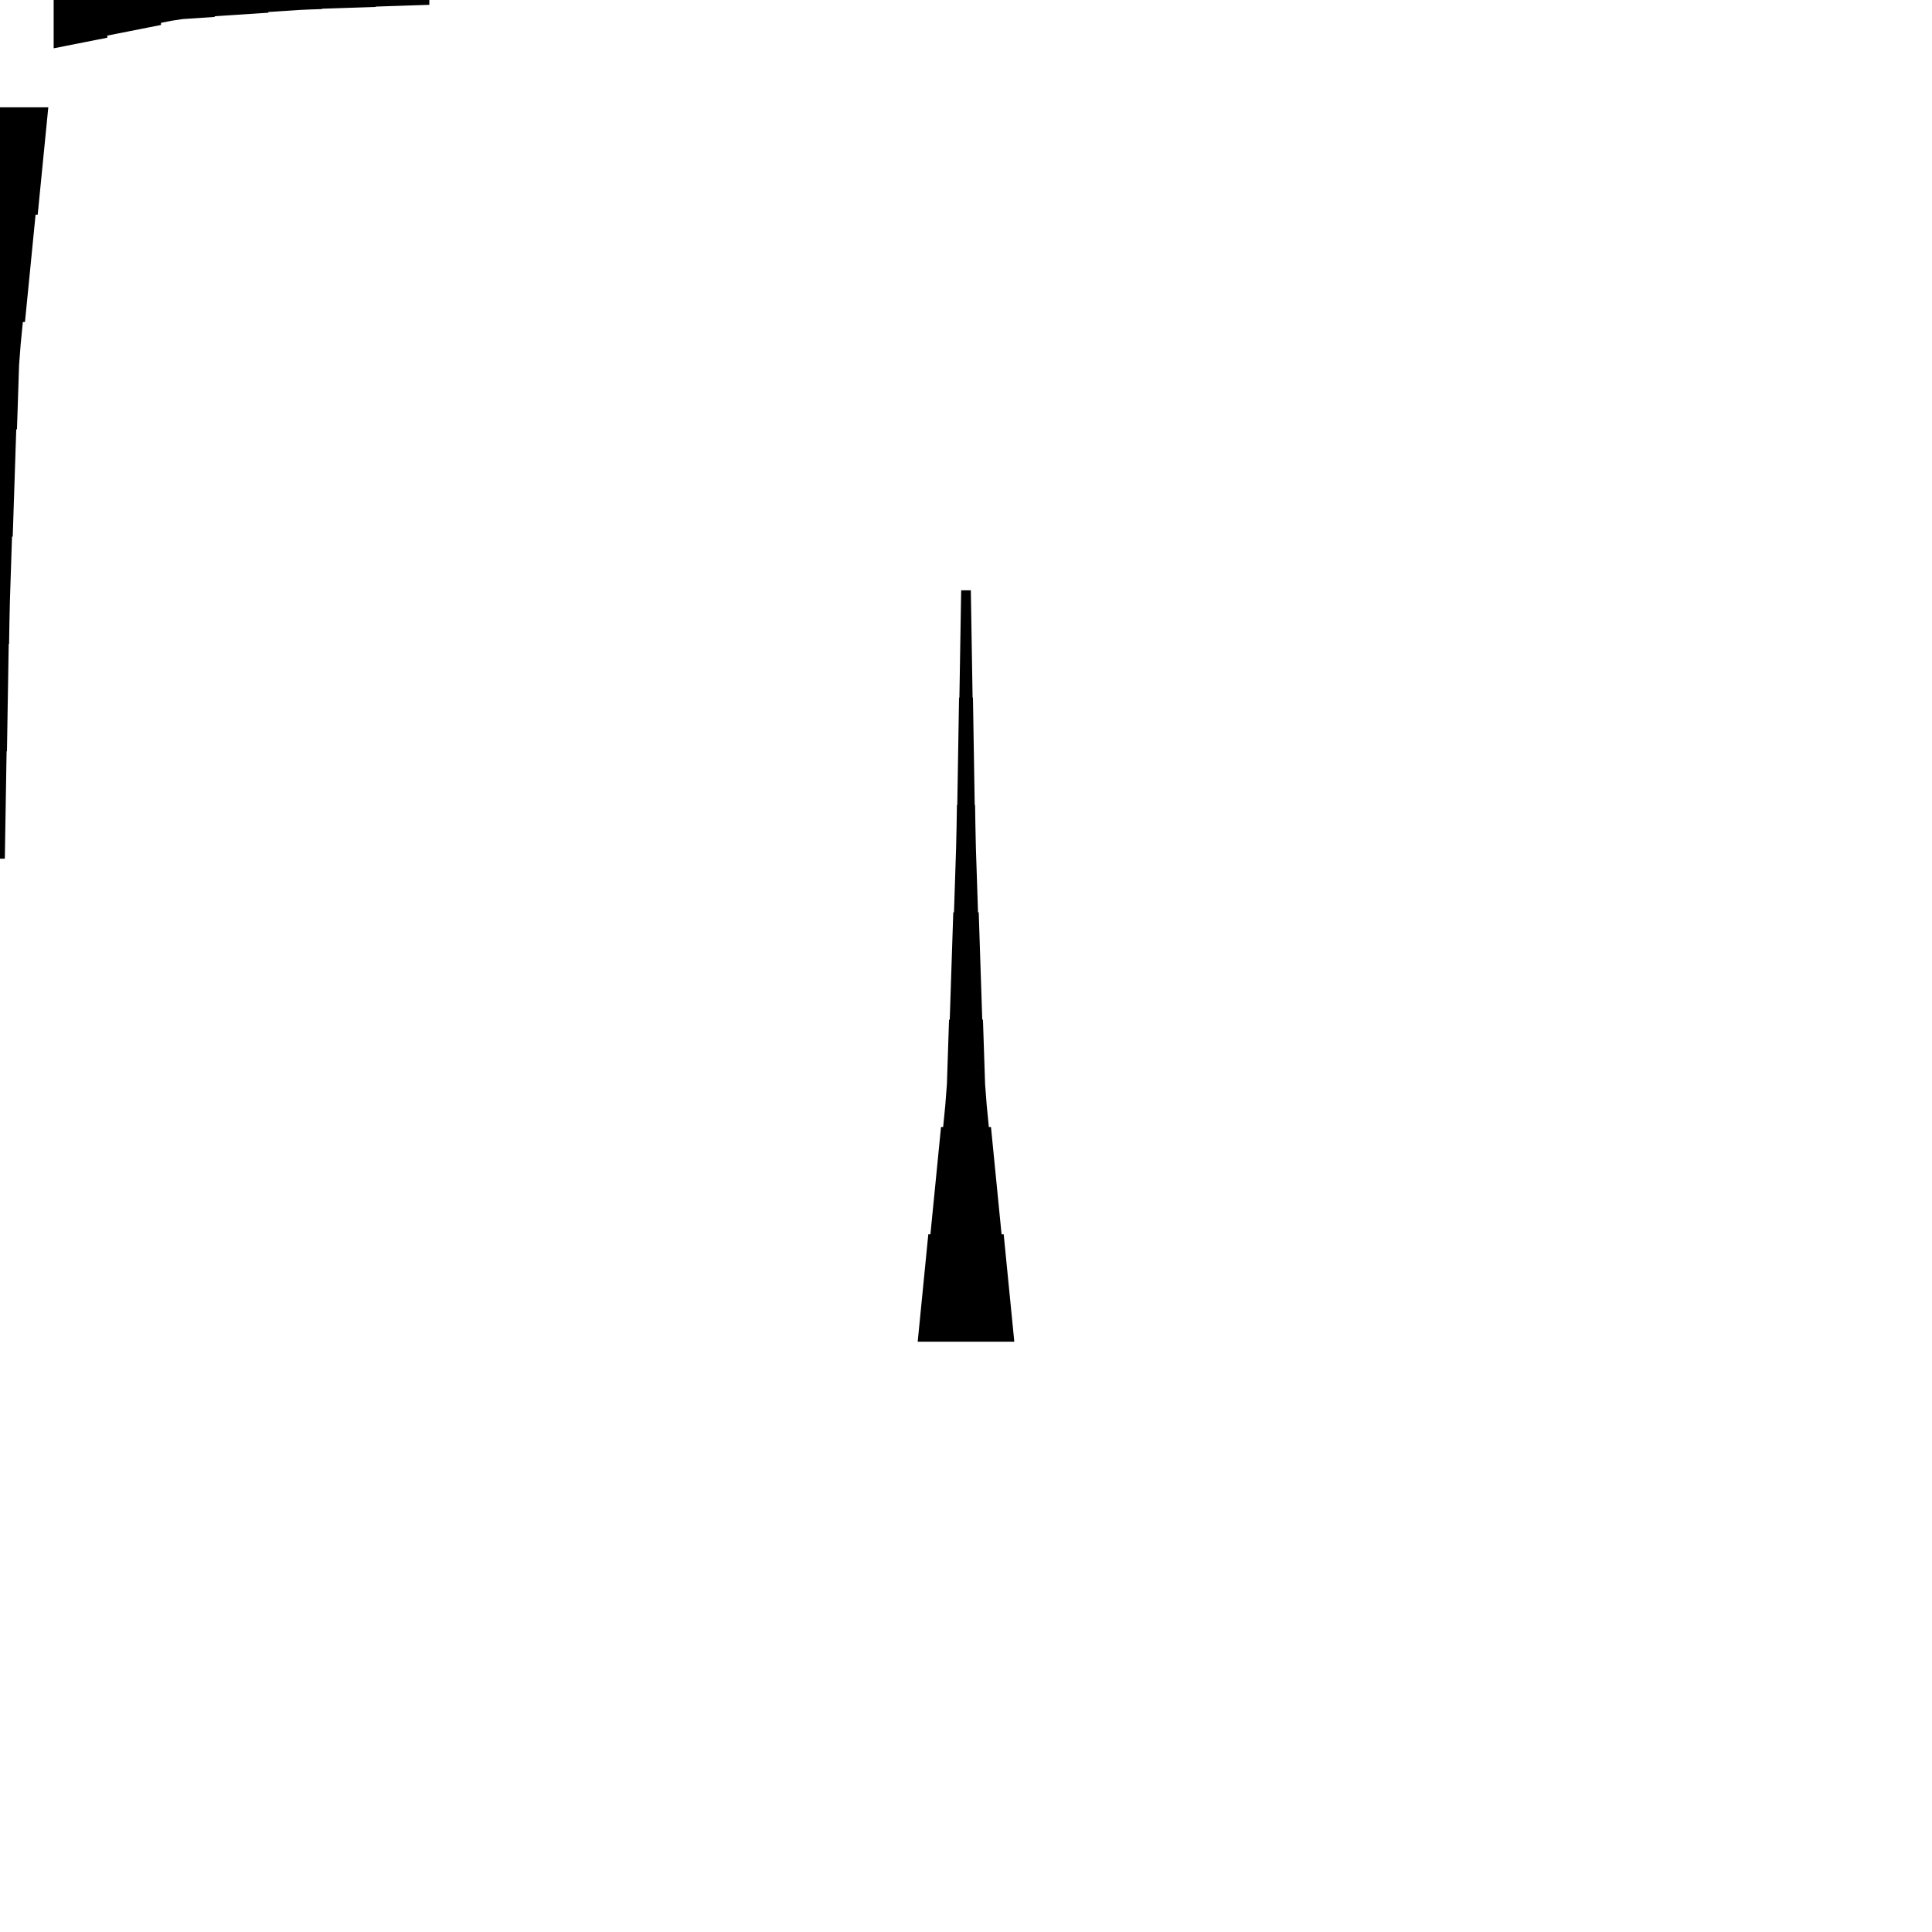
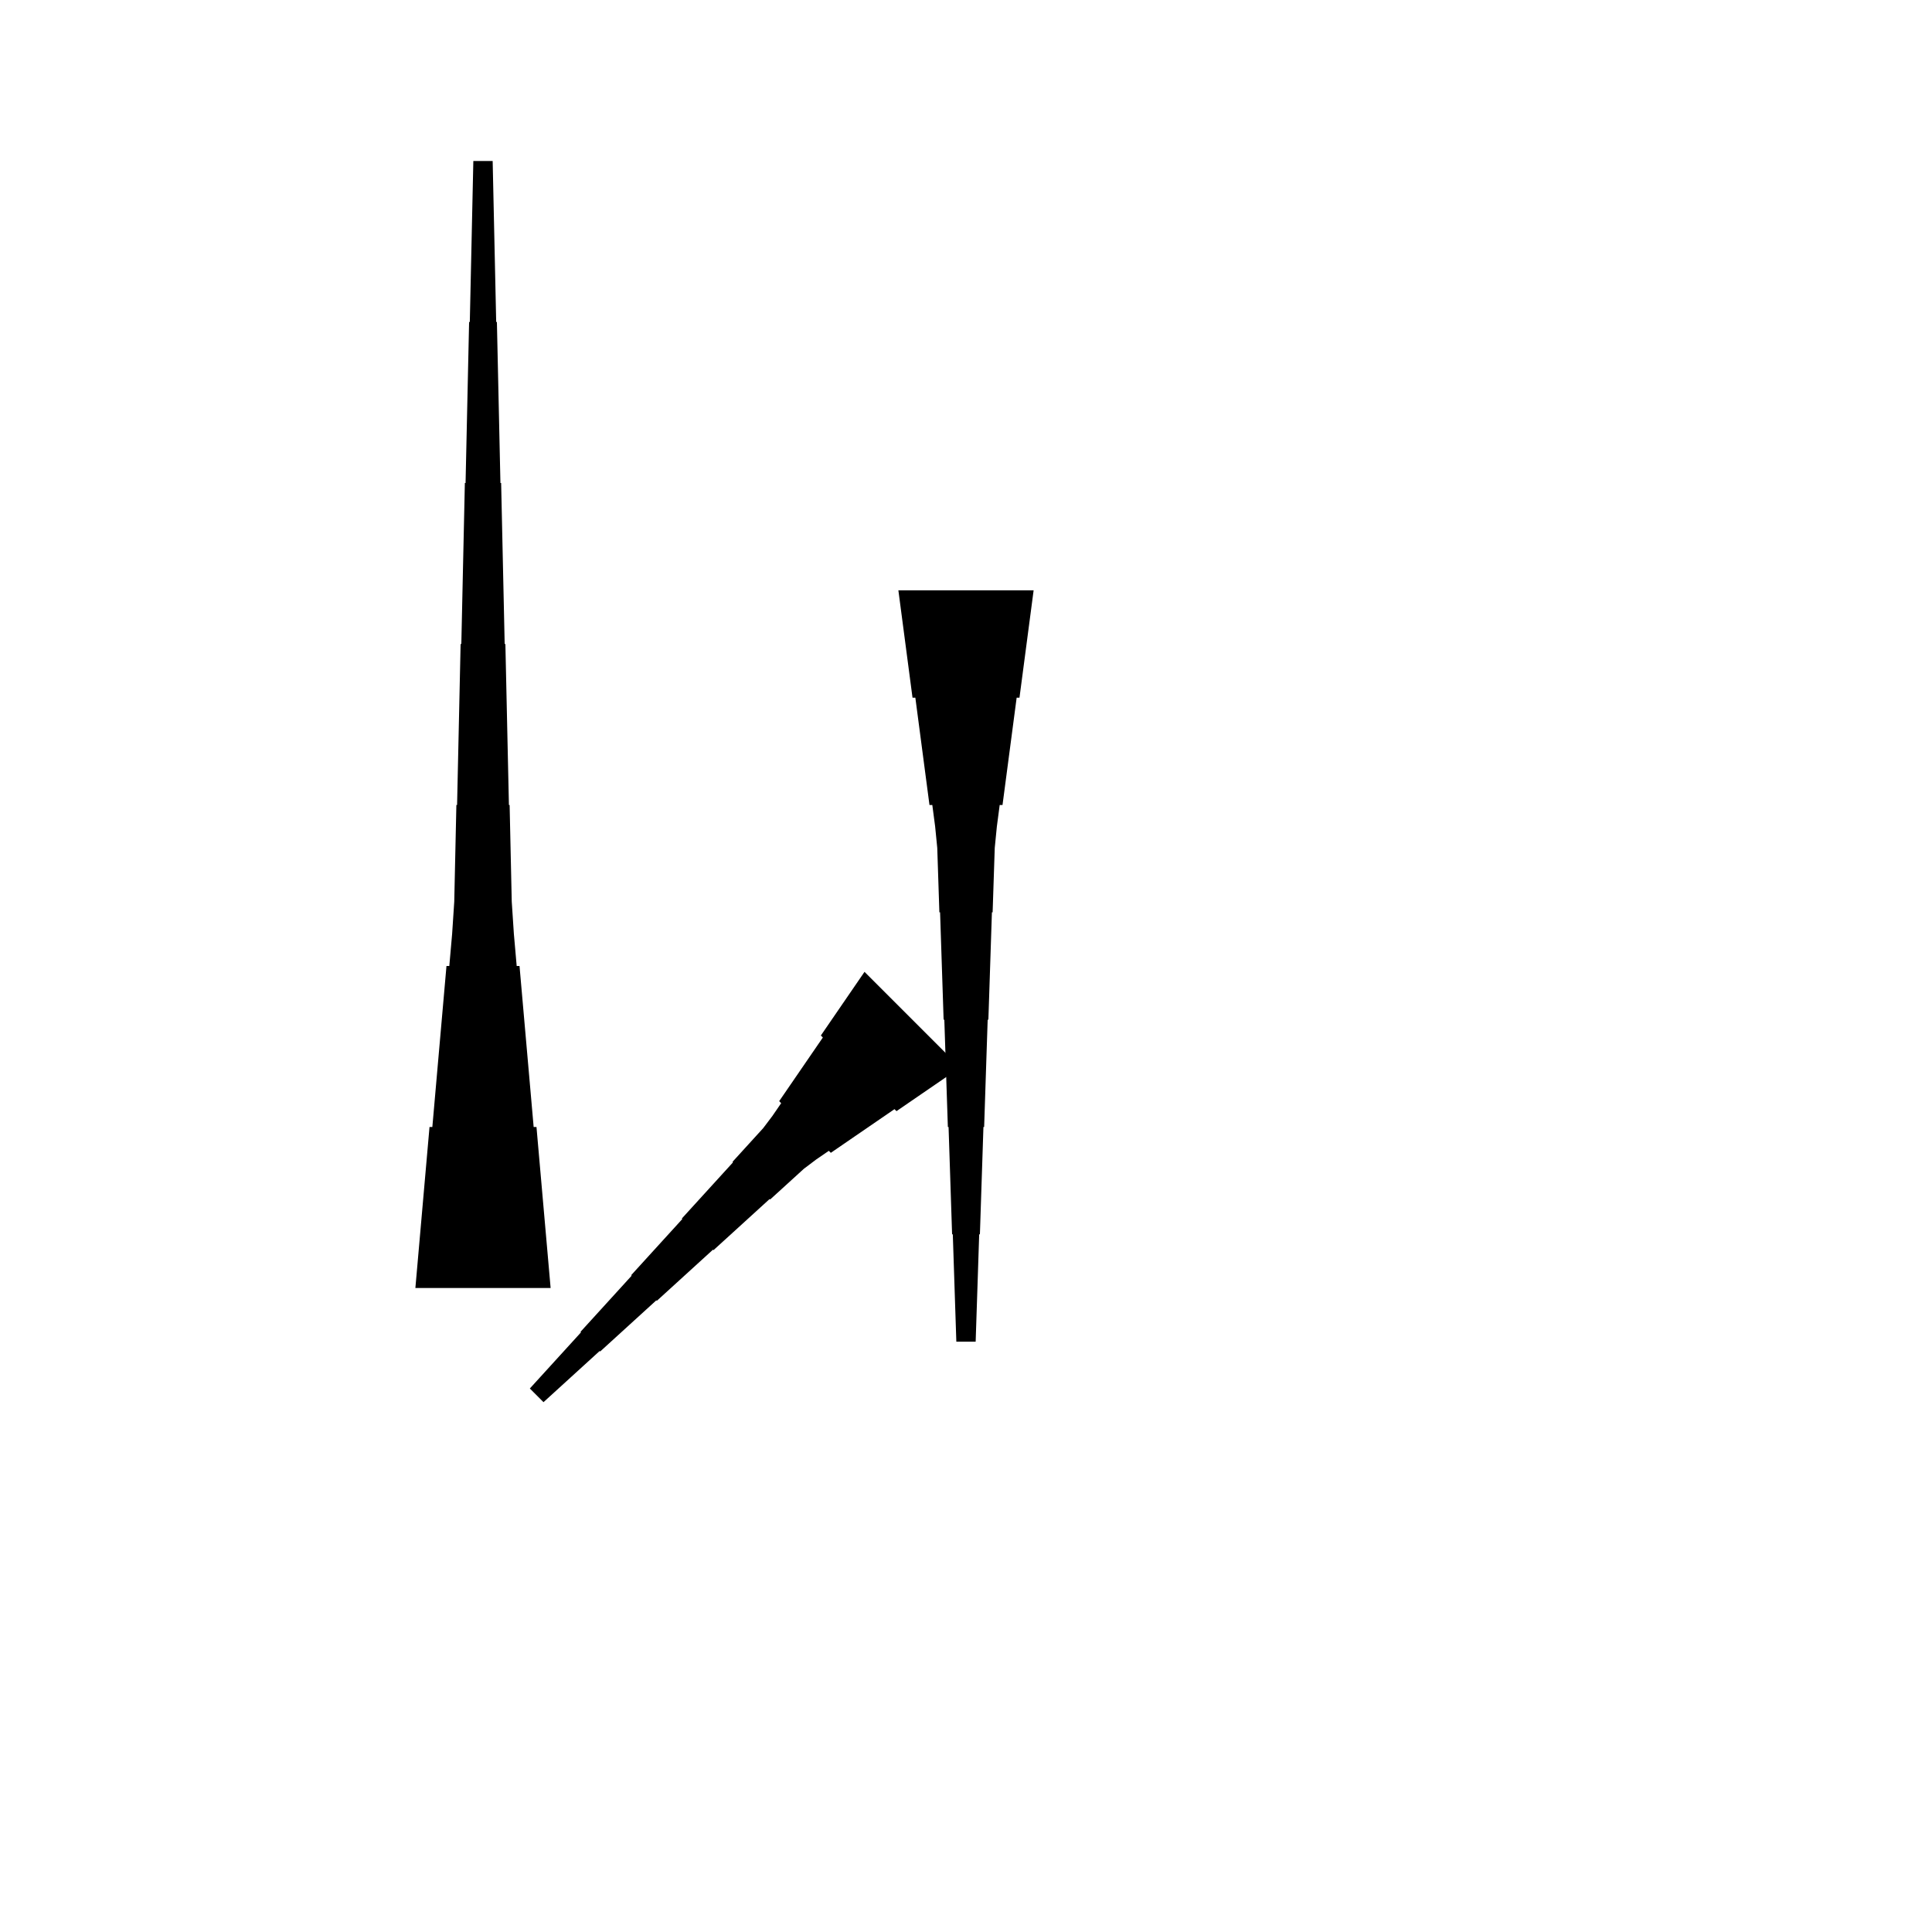
<svg xmlns="http://www.w3.org/2000/svg" version="1.1" width="283.465pt" height="283.465pt" viewBox="0 0 283.465 283.465">
-   <polygon points="7.087 15.748 6.776 18.898 6.464 22.047 6.153 25.197 5.842 28.346 5.531 31.496 5.22 31.496 4.909 34.646 4.598 37.795 4.287 40.945 3.975 44.094 3.664 47.244 3.353 47.244 3.042 50.394 2.8 53.543 2.696 56.693 2.593 59.843 2.489 62.992 2.385 62.992 2.281 66.142 2.178 69.291 2.074 72.441 1.97 75.591 1.867 78.74 1.763 78.74 1.659 81.89 1.556 85.039 1.452 88.189 1.383 91.339 1.331 94.488 1.279 94.488 1.227 97.638 1.175 100.787 1.123 103.937 1.072 107.087 1.02 110.236 0.968 110.236 0.916 113.386 0.864 116.535 0.812 119.685 0.76 122.835 0.709 125.984 -0.709 125.984 -0.76 122.835 -0.812 119.685 -0.864 116.535 -0.916 113.386 -0.968 110.236 -1.02 110.236 -1.072 107.087 -1.123 103.937 -1.175 100.787 -1.227 97.638 -1.279 94.488 -1.331 94.488 -1.383 91.339 -1.452 88.189 -1.556 85.039 -1.659 81.89 -1.763 78.74 -1.867 78.74 -1.97 75.591 -2.074 72.441 -2.178 69.291 -2.281 66.142 -2.385 62.992 -2.489 62.992 -2.593 59.843 -2.696 56.693 -2.8 53.543 -3.042 50.394 -3.353 47.244 -3.664 47.244 -3.975 44.094 -4.287 40.945 -4.598 37.795 -4.909 34.646 -5.22 31.496 -5.531 31.496 -5.842 28.346 -6.153 25.197 -6.464 22.047 -6.776 18.898 -7.087 15.748" fill="rgba(0,0,0,1)" />
-   <polygon points="7.874 -7.087 9.449 -6.776 11.024 -6.464 12.598 -6.153 14.173 -5.842 15.748 -5.531 15.748 -5.22 17.323 -4.909 18.898 -4.598 20.472 -4.287 22.047 -3.975 23.622 -3.664 23.622 -3.353 25.197 -3.042 26.772 -2.8 28.346 -2.696 29.921 -2.593 31.496 -2.489 31.496 -2.385 33.071 -2.281 34.646 -2.178 36.221 -2.074 37.795 -1.97 39.37 -1.867 39.37 -1.763 40.945 -1.659 42.52 -1.556 44.094 -1.452 45.669 -1.383 47.244 -1.331 47.244 -1.279 48.819 -1.227 50.394 -1.175 51.968 -1.123 53.543 -1.072 55.118 -1.02 55.118 -0.968 56.693 -0.916 58.268 -0.864 59.843 -0.812 61.417 -0.76 62.992 -0.709 62.992 0.709 61.417 0.76 59.843 0.812 58.268 0.864 56.693 0.916 55.118 0.968 55.118 1.02 53.543 1.072 51.968 1.123 50.394 1.175 48.819 1.227 47.244 1.279 47.244 1.331 45.669 1.383 44.094 1.452 42.52 1.556 40.945 1.659 39.37 1.763 39.37 1.867 37.795 1.97 36.221 2.074 34.646 2.178 33.071 2.281 31.496 2.385 31.496 2.489 29.921 2.593 28.346 2.696 26.772 2.8 25.197 3.042 23.622 3.353 23.622 3.664 22.047 3.975 20.472 4.287 18.898 4.598 17.323 4.909 15.748 5.22 15.748 5.531 14.173 5.842 12.598 6.153 11.024 6.464 9.449 6.776 7.874 7.087" fill="rgba(0,0,0,1)" />
-   <polygon points="134.646 196.85 134.957 193.701 135.268 190.551 135.579 187.402 135.89 184.252 136.201 181.102 136.512 181.102 136.823 177.953 137.135 174.803 137.446 171.654 137.757 168.504 138.068 165.354 138.379 165.354 138.69 162.205 138.932 159.055 139.036 155.905 139.14 152.756 139.243 149.606 139.347 149.606 139.451 146.457 139.554 143.307 139.658 140.157 139.762 137.008 139.866 133.858 139.969 133.858 140.073 130.709 140.177 127.559 140.28 124.409 140.35 121.26 140.401 118.11 140.453 118.11 140.505 114.961 140.557 111.811 140.609 108.661 140.661 105.512 140.713 102.362 140.764 102.362 140.816 99.213 140.868 96.063 140.92 92.913 140.972 89.764 141.024 86.614 142.441 86.614 142.493 89.764 142.545 92.913 142.596 96.063 142.648 99.213 142.7 102.362 142.752 102.362 142.804 105.512 142.856 108.661 142.908 111.811 142.959 114.961 143.011 118.11 143.063 118.11 143.115 121.26 143.184 124.409 143.288 127.559 143.392 130.709 143.495 133.858 143.599 133.858 143.703 137.008 143.806 140.157 143.91 143.307 144.014 146.457 144.118 149.606 144.221 149.606 144.325 152.756 144.429 155.905 144.532 159.055 144.774 162.205 145.085 165.354 145.397 165.354 145.708 168.504 146.019 171.654 146.33 174.803 146.641 177.953 146.952 181.102 147.263 181.102 147.574 184.252 147.886 187.402 148.197 190.551 148.508 193.701 148.819 196.85" fill="rgba(0,0,0,1)" />
+   <polygon points="140.874 156.622 139.006 157.903 137.137 159.185 135.269 160.466 133.401 161.748 131.533 163.029 131.24 162.736 129.372 164.017 127.503 165.299 125.635 166.58 123.767 167.862 121.899 169.143 121.606 168.85 119.738 170.131 117.943 171.486 116.295 172.988 114.647 174.489 112.998 175.99 112.925 175.917 111.277 177.419 109.629 178.92 107.981 180.422 106.332 181.923 104.684 183.424 104.611 183.351 102.963 184.853 101.315 186.354 99.667 187.856 98.019 189.357 96.37 190.859 96.297 190.785 94.649 192.287 93.001 193.788 91.353 195.29 89.704 196.791 88.056 198.293 87.983 198.219 86.335 199.721 84.687 201.222 83.039 202.724 81.391 204.225 79.742 205.727 77.738 203.722 79.239 202.074 80.741 200.426 82.242 198.778 83.744 197.13 85.245 195.482 85.172 195.408 86.674 193.76 88.175 192.112 89.676 190.464 91.178 188.816 92.679 187.167 92.606 187.094 94.108 185.446 95.609 183.798 97.11 182.15 98.612 180.502 100.113 178.853 100.04 178.78 101.541 177.132 103.043 175.484 104.544 173.836 106.046 172.188 107.547 170.54 107.474 170.466 108.975 168.818 110.477 167.17 111.978 165.522 113.333 163.727 114.615 161.859 114.321 161.565 115.603 159.697 116.884 157.829 118.166 155.961 119.447 154.093 120.729 152.225 120.436 151.932 121.717 150.063 122.998 148.195 124.28 146.327 125.561 144.459 126.843 142.591" fill="rgba(0,0,0,1)" />
+   <polygon points="60.945 188.976 61.36 184.252 61.775 179.528 62.189 174.803 62.604 170.079 63.019 165.354 63.434 165.354 63.849 160.63 64.263 155.905 64.678 151.181 65.093 146.457 65.508 141.732 65.923 141.732 66.338 137.008 66.649 132.284 66.752 127.559 66.856 122.835 66.96 118.11 67.064 118.11 67.167 113.386 67.271 108.661 67.375 103.937 67.478 99.213 67.582 94.488 67.686 94.488 67.79 89.764 67.893 85.039 67.997 80.315 68.101 75.591 68.204 70.866 68.308 70.866 68.412 66.142 68.516 61.417 68.619 56.693 68.723 51.968 68.827 47.244 68.93 47.244 69.034 42.52 69.138 37.795 69.241 33.071 69.345 28.346 69.449 23.622 72.284 23.622 72.387 28.346 72.491 33.071 72.595 37.795 72.698 42.52 72.802 47.244 72.906 47.244 73.009 51.968 73.113 56.693 73.217 61.417 73.32 66.142 73.424 70.866 73.528 70.866 73.632 75.591 73.735 80.315 73.839 85.039 73.943 89.764 74.046 94.488 74.15 94.488 74.254 99.213 74.358 103.937 74.461 108.661 74.565 113.386 74.669 118.11 74.772 118.11 74.876 122.835 74.98 127.559 75.084 132.284 75.395 137.008 75.809 141.732 76.224 141.732 76.639 146.457 77.054 151.181 77.469 155.905 77.884 160.63 78.298 165.354 78.713 165.354 79.128 170.079 79.543 174.803 79.958 179.528 80.373 184.252 80.787 188.976" fill="rgba(0,0,0,1)" />
+   <polygon points="151.654 86.614 151.239 89.764 150.824 92.913 150.409 96.063 149.994 99.213 149.579 102.362 149.165 102.362 148.75 105.512 148.335 108.661 147.92 111.811 147.505 114.961 147.09 118.11 146.676 118.11 146.261 121.26 145.95 124.409 145.846 127.559 145.742 130.709 145.639 133.858 145.535 133.858 145.431 137.008 145.327 140.157 145.224 143.307 145.12 146.457 145.016 149.606 144.913 149.606 144.809 152.756 144.705 155.905 144.601 159.055 144.498 162.205 144.394 165.354 144.29 165.354 144.187 168.504 144.083 171.654 143.979 174.803 143.876 177.953 143.772 181.102 143.668 181.102 143.564 184.252 143.461 187.402 143.357 190.551 143.253 193.701 143.15 196.85 140.315 196.85 140.211 193.701 140.107 190.551 140.004 187.402 139.9 184.252 139.796 181.102 139.693 181.102 139.589 177.953 139.485 174.803 139.382 171.654 139.278 168.504 139.174 165.354 139.071 165.354 138.967 162.205 138.863 159.055 138.759 155.905 138.656 152.756 138.552 149.606 138.448 149.606 138.345 146.457 138.241 143.307 138.137 140.157 138.033 137.008 137.93 133.858 137.826 133.858 137.722 130.709 137.619 127.559 137.515 124.409 137.204 121.26 136.789 118.11 136.374 118.11 135.959 114.961 135.544 111.811 135.13 108.661 134.715 105.512 134.3 102.362 133.885 102.362 133.47 99.213 133.055 96.063 132.641 92.913 132.226 89.764 131.811 86.614" fill="rgba(0,0,0,1)" />
</svg>
